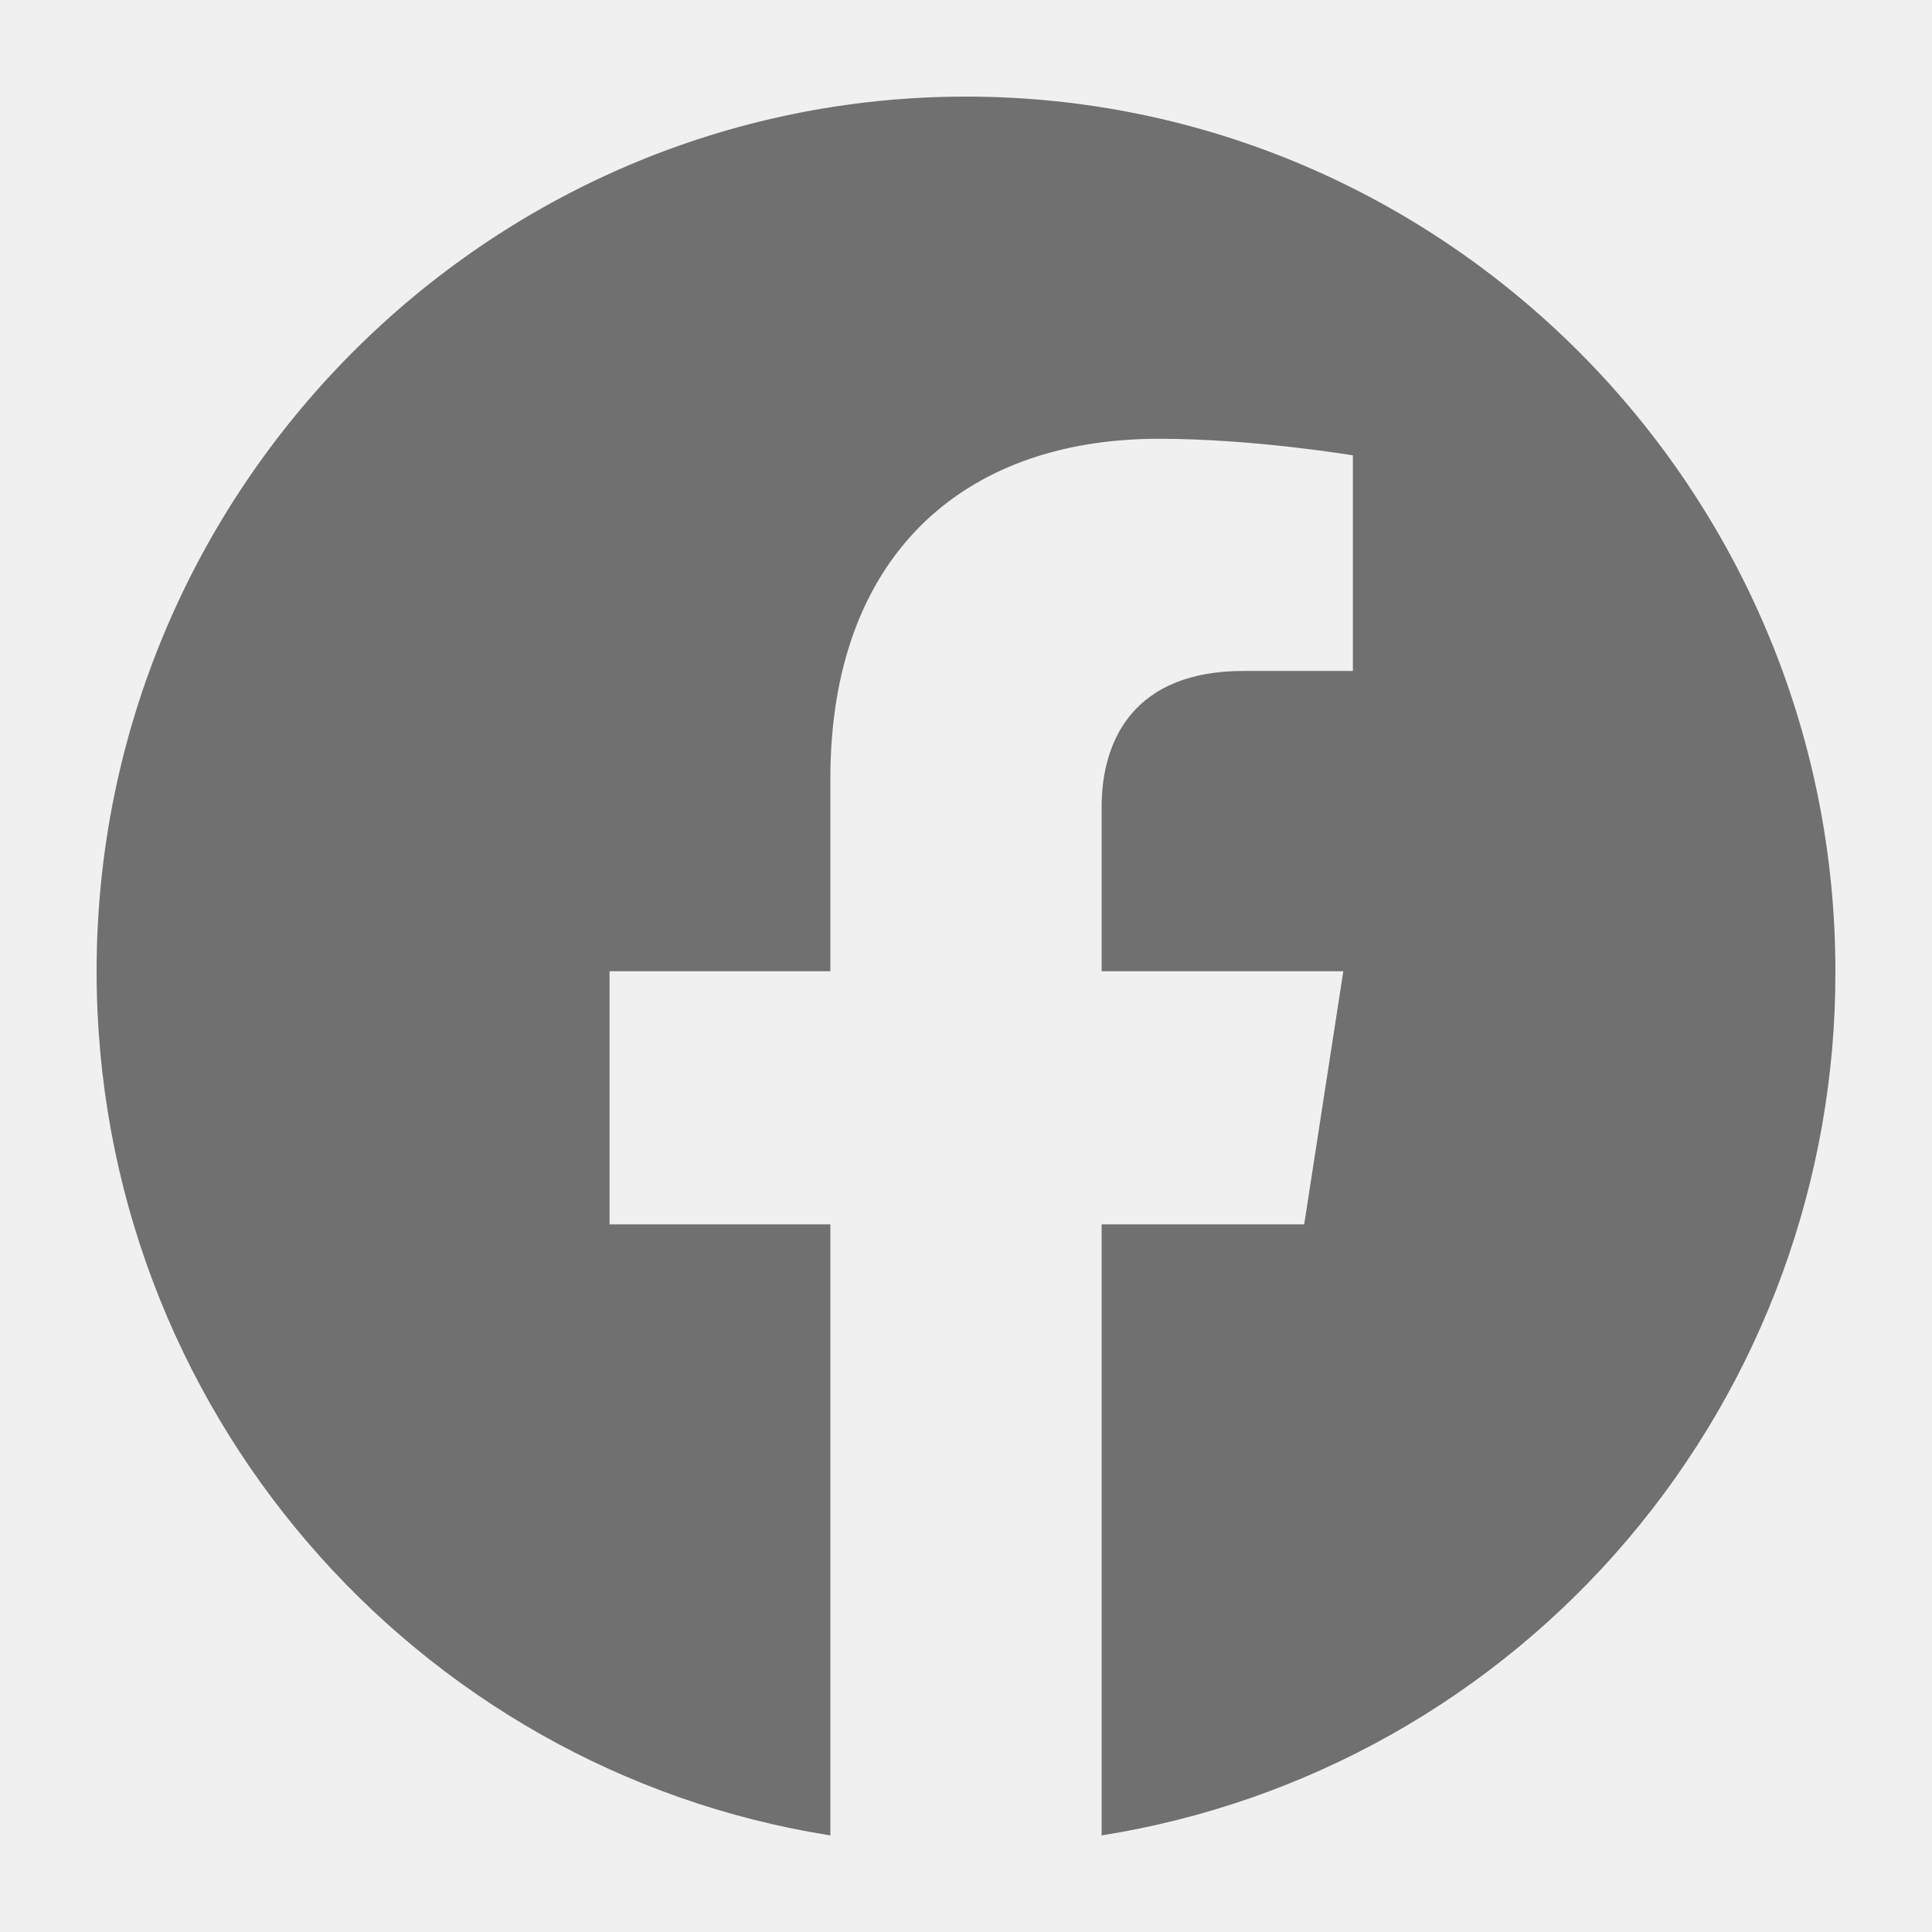
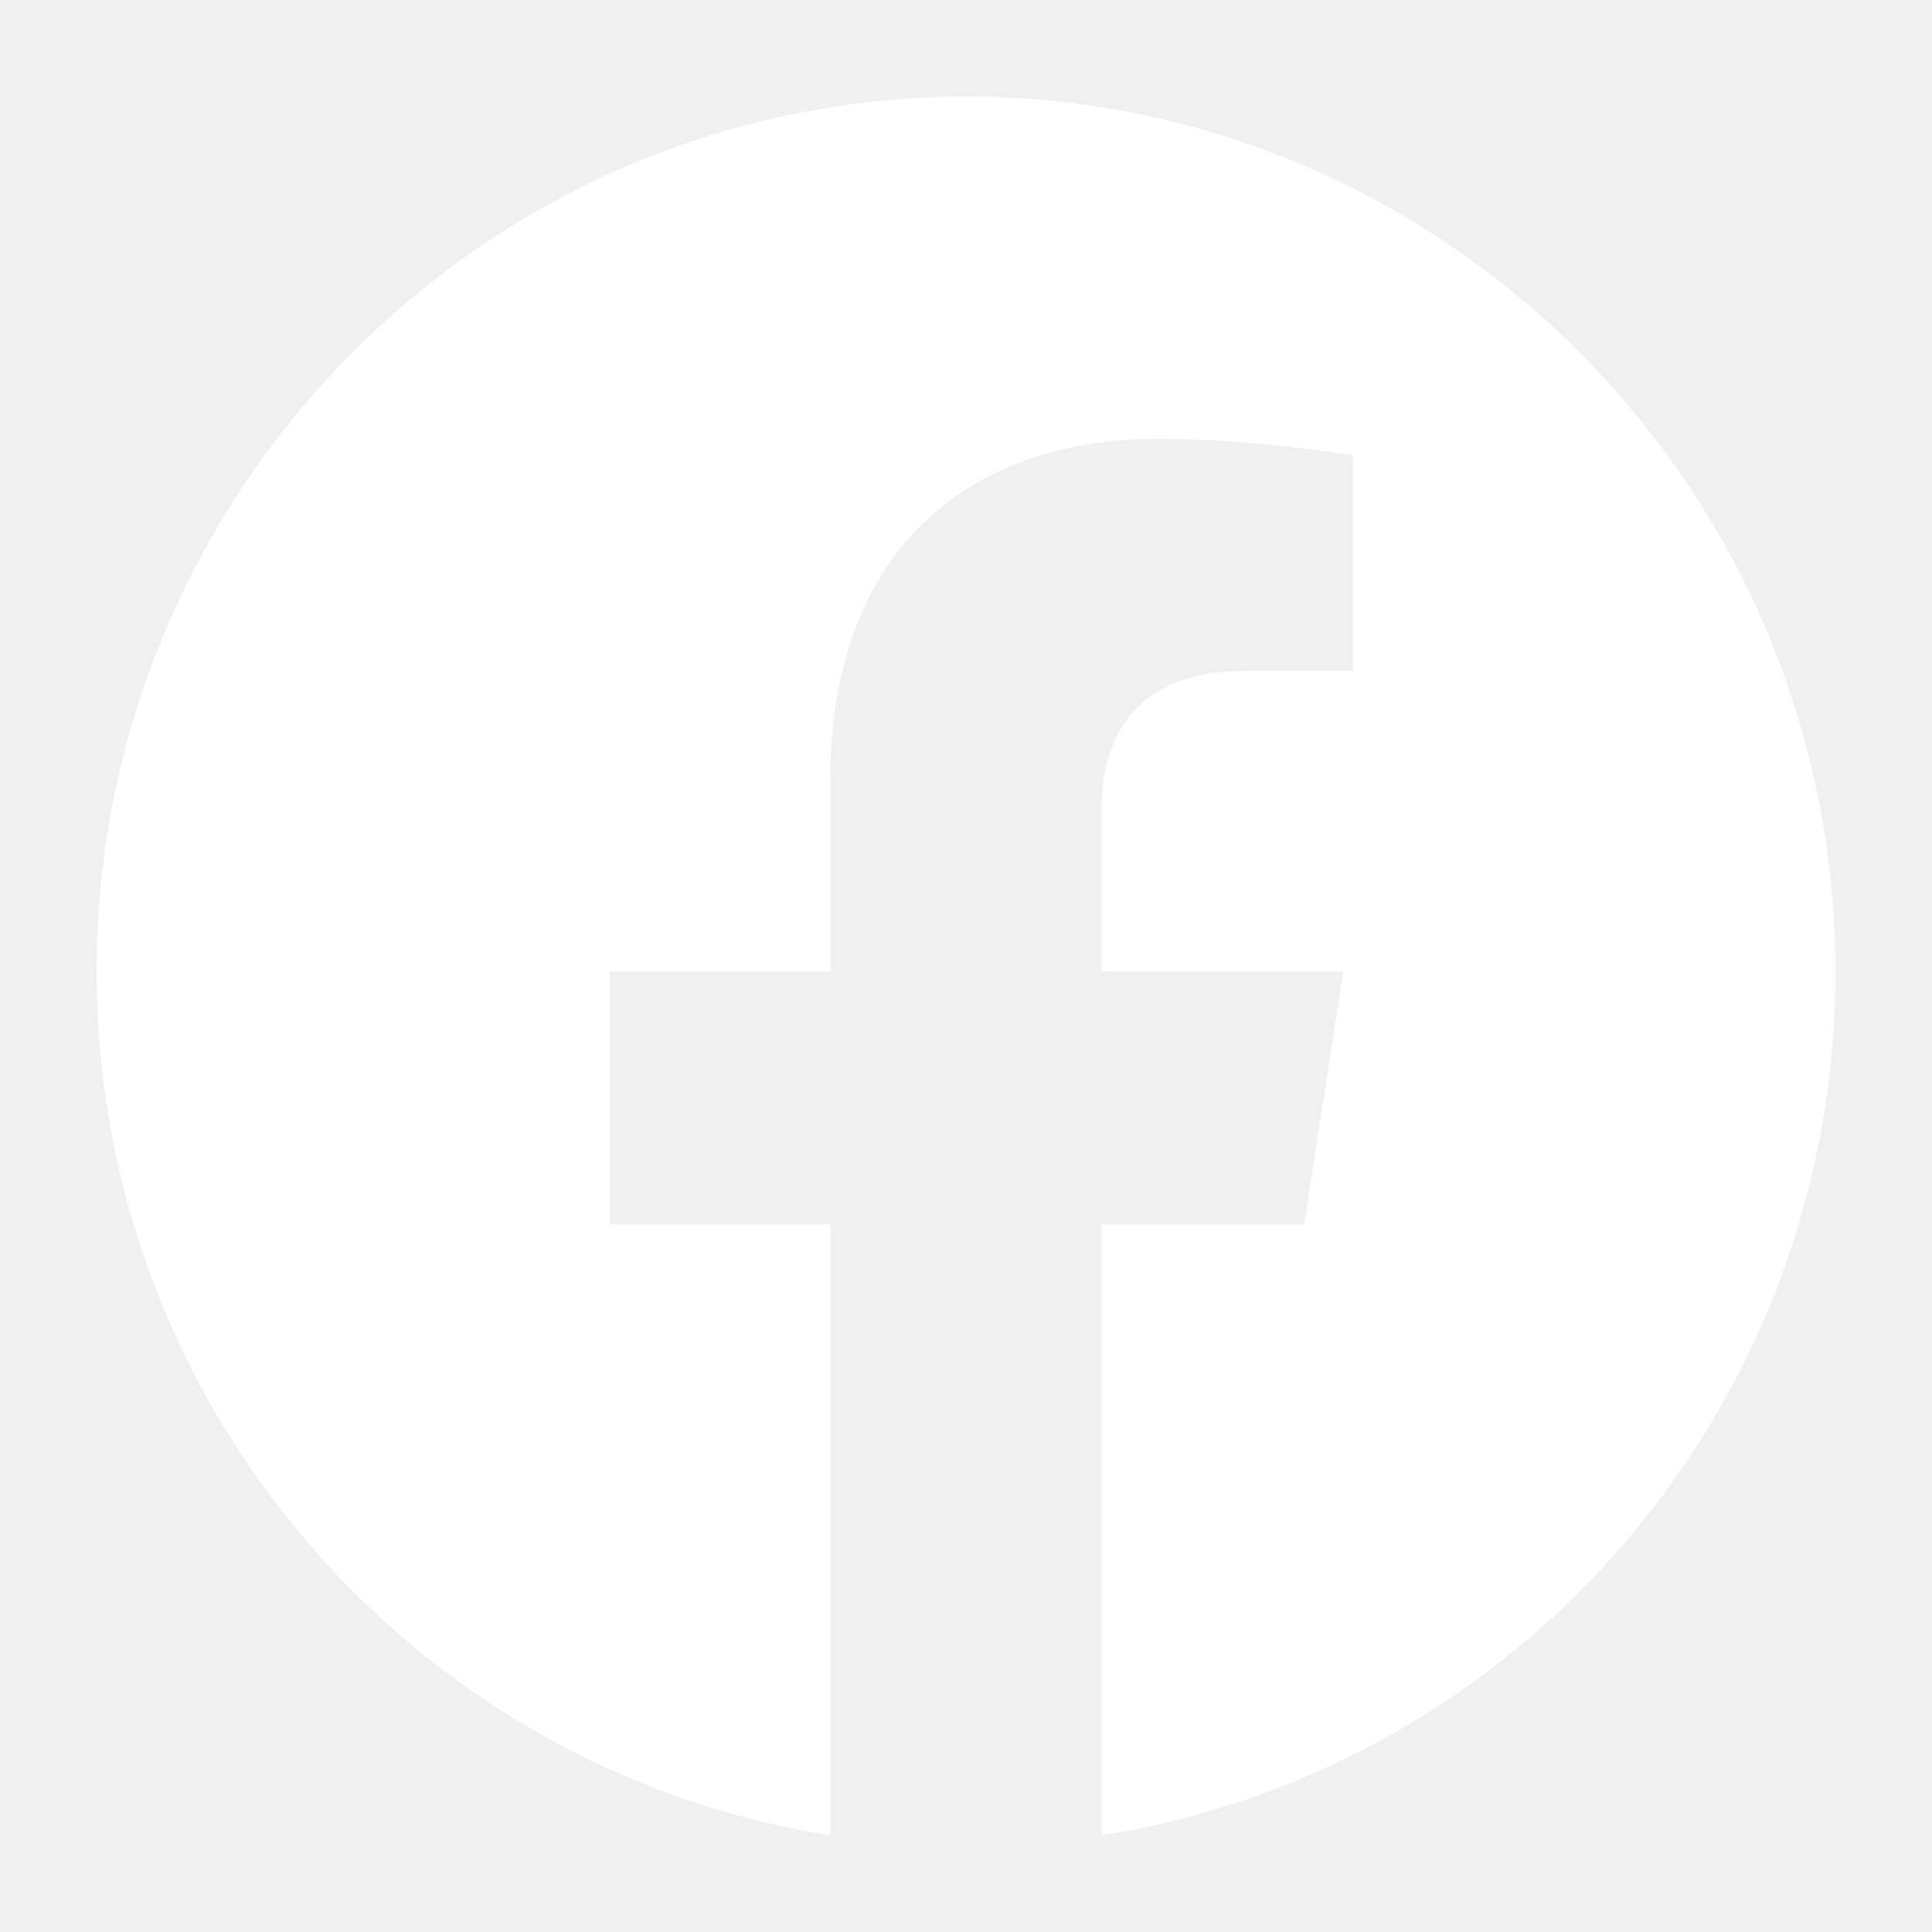
<svg xmlns="http://www.w3.org/2000/svg" width="100" height="100" viewBox="0 0 100 100" fill="none">
-   <path d="M50 5C25.25 5 5 25.286 5 50.271C5 72.862 21.47 91.611 42.98 95V63.373H31.55V50.271H42.98V40.286C42.98 28.946 49.685 22.711 59.99 22.711C64.895 22.711 70.025 23.569 70.025 23.569V34.729H64.355C58.775 34.729 57.02 38.208 57.02 41.777V50.271H69.53L67.505 63.373H57.02V95C67.624 93.319 77.28 87.886 84.245 79.684C91.209 71.482 95.024 61.05 95 50.271C95 25.286 74.75 5 50 5Z" fill="#707070" />
+   <path d="M50 5C25.25 5 5 25.286 5 50.271C5 72.862 21.47 91.611 42.98 95V63.373H31.55V50.271H42.98V40.286C42.98 28.946 49.685 22.711 59.99 22.711C64.895 22.711 70.025 23.569 70.025 23.569V34.729H64.355C58.775 34.729 57.02 38.208 57.02 41.777V50.271H69.53L67.505 63.373H57.02V95C67.624 93.319 77.28 87.886 84.245 79.684C91.209 71.482 95.024 61.05 95 50.271C95 25.286 74.75 5 50 5Z" fill="#fff" />
</svg>
